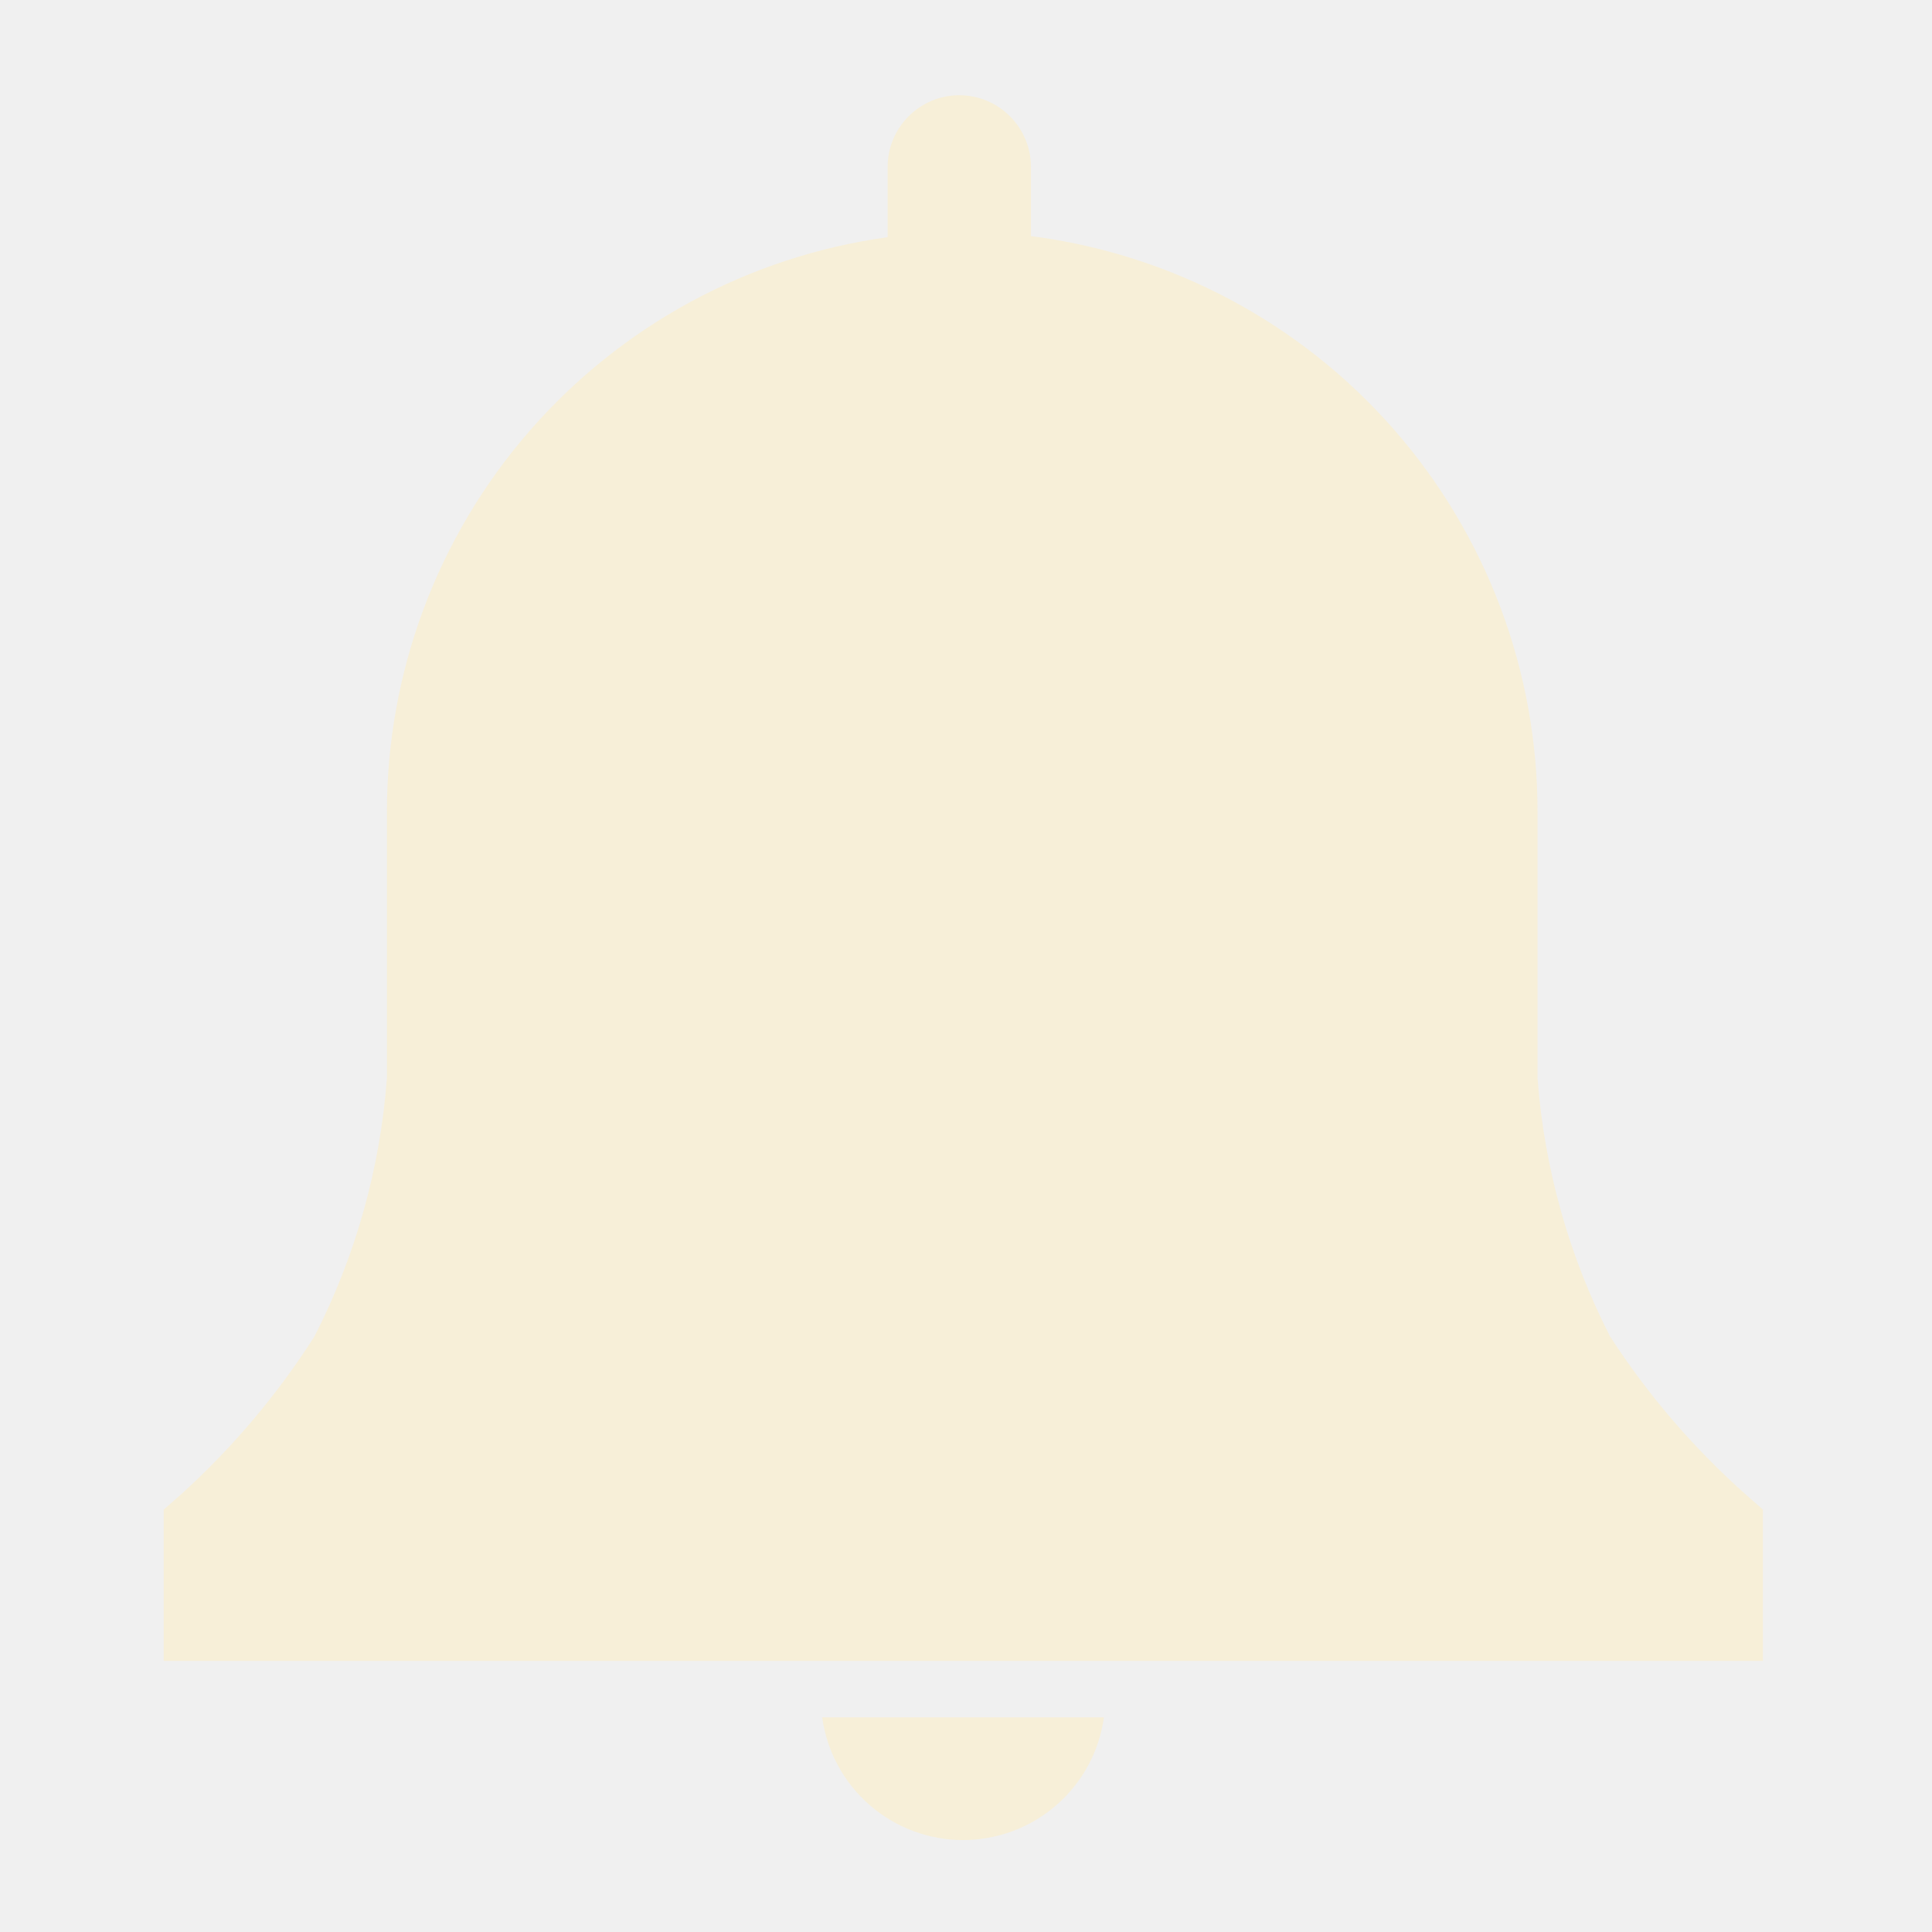
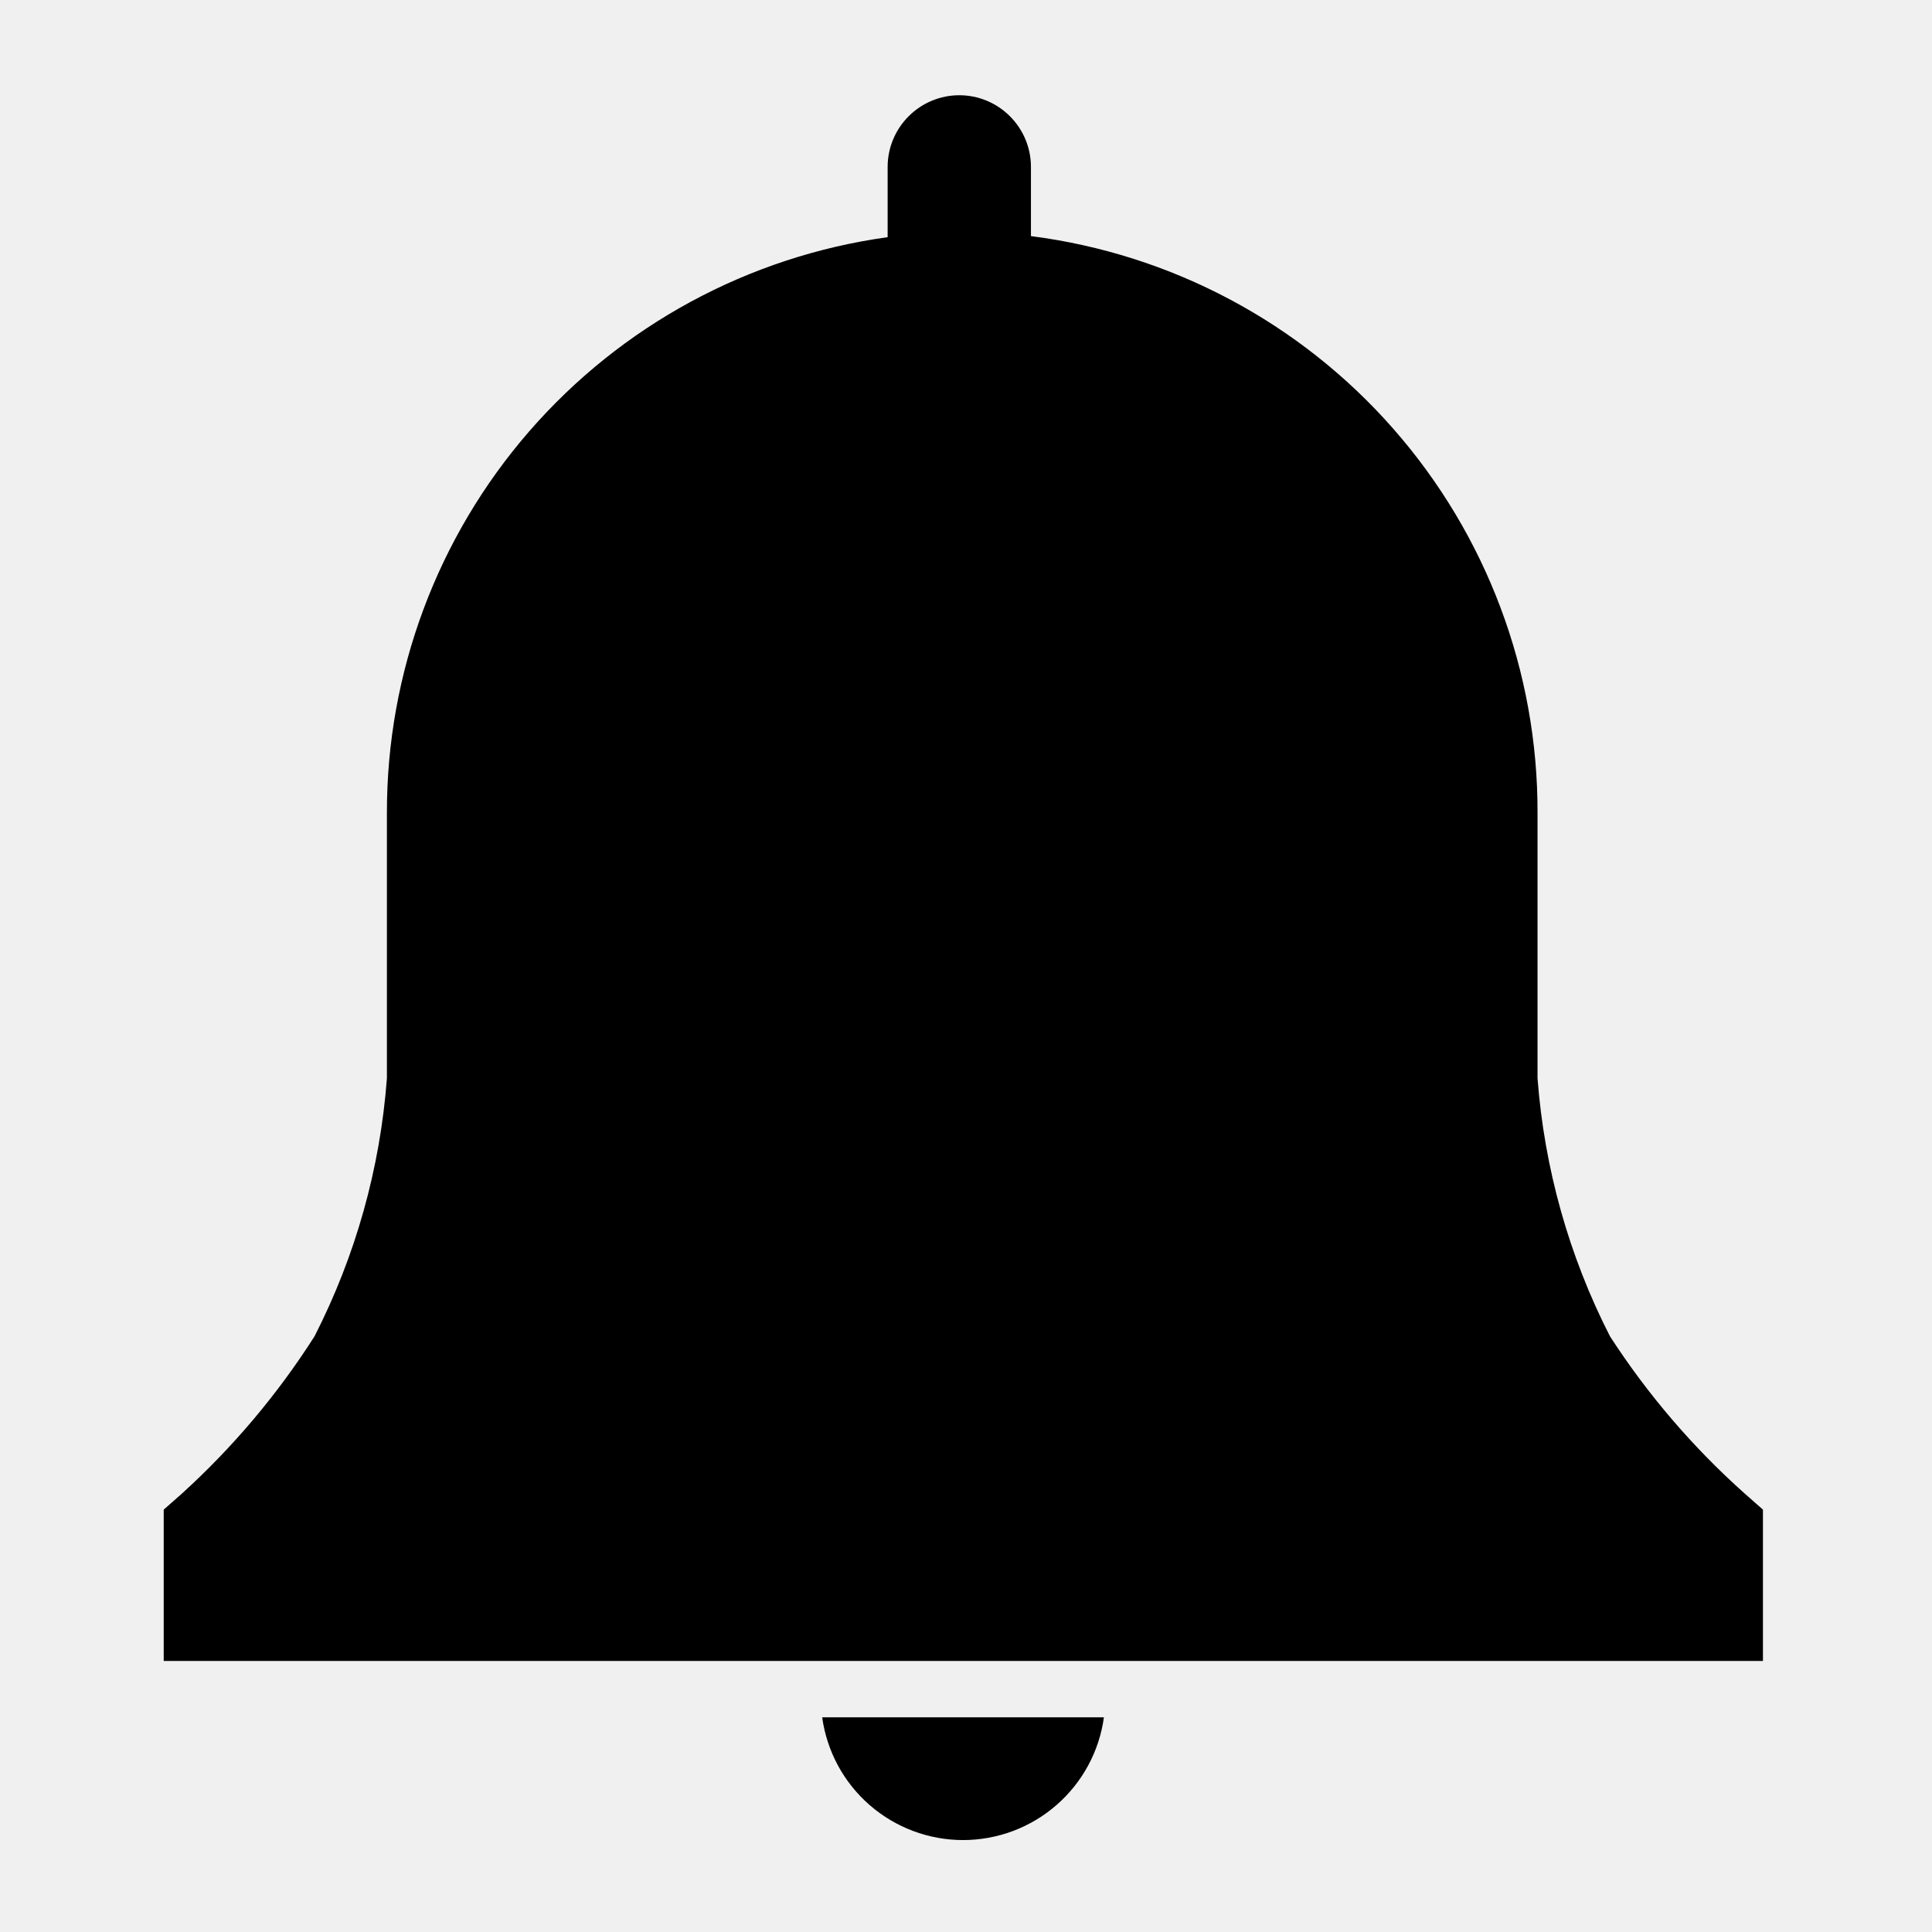
<svg xmlns="http://www.w3.org/2000/svg" width="34" height="34" viewBox="0 0 34 34" fill="none">
  <g clip-path="url(#clip0_68_2445)">
-     <path d="M31.025 26.567L30.704 26.284C29.793 25.472 28.996 24.541 28.333 23.517C27.61 22.102 27.177 20.558 27.058 18.974V14.308C27.065 11.82 26.162 9.415 24.52 7.546C22.879 5.676 20.611 4.471 18.143 4.155V2.937C18.143 2.603 18.01 2.282 17.773 2.046C17.537 1.809 17.216 1.676 16.882 1.676C16.548 1.676 16.227 1.809 15.991 2.046C15.754 2.282 15.621 2.603 15.621 2.937V4.174C13.175 4.512 10.935 5.725 9.315 7.589C7.695 9.452 6.805 11.839 6.809 14.308V18.974C6.691 20.558 6.258 22.102 5.535 23.517C4.884 24.539 4.099 25.469 3.202 26.284L2.881 26.567V29.23H31.025V26.567Z" fill="#F7EFD8" />
-     <path d="M14.469 30.222C14.552 30.821 14.848 31.369 15.304 31.766C15.76 32.163 16.344 32.382 16.948 32.382C17.552 32.382 18.137 32.163 18.592 31.766C19.048 31.369 19.345 30.821 19.427 30.222H14.469Z" fill="#F7EFD8" />
+     <path d="M31.025 26.567L30.704 26.284C29.793 25.472 28.996 24.541 28.333 23.517C27.61 22.102 27.177 20.558 27.058 18.974V14.308C27.065 11.82 26.162 9.415 24.52 7.546C22.879 5.676 20.611 4.471 18.143 4.155V2.937C18.143 2.603 18.01 2.282 17.773 2.046C17.537 1.809 17.216 1.676 16.882 1.676C16.548 1.676 16.227 1.809 15.991 2.046C15.754 2.282 15.621 2.603 15.621 2.937V4.174C13.175 4.512 10.935 5.725 9.315 7.589C7.695 9.452 6.805 11.839 6.809 14.308V18.974C6.691 20.558 6.258 22.102 5.535 23.517C4.884 24.539 4.099 25.469 3.202 26.284L2.881 26.567V29.23H31.025V26.567Z" fill="currentColor" />
+     <path d="M14.469 30.222C14.552 30.821 14.848 31.369 15.304 31.766C15.76 32.163 16.344 32.382 16.948 32.382C17.552 32.382 18.137 32.163 18.592 31.766C19.048 31.369 19.345 30.821 19.427 30.222H14.469Z" fill="currentColor" />
  </g>
  <defs>
    <clipPath id="clip0_68_2445">
      <rect width="34" height="34" fill="white" />
    </clipPath>
  </defs>
</svg>
